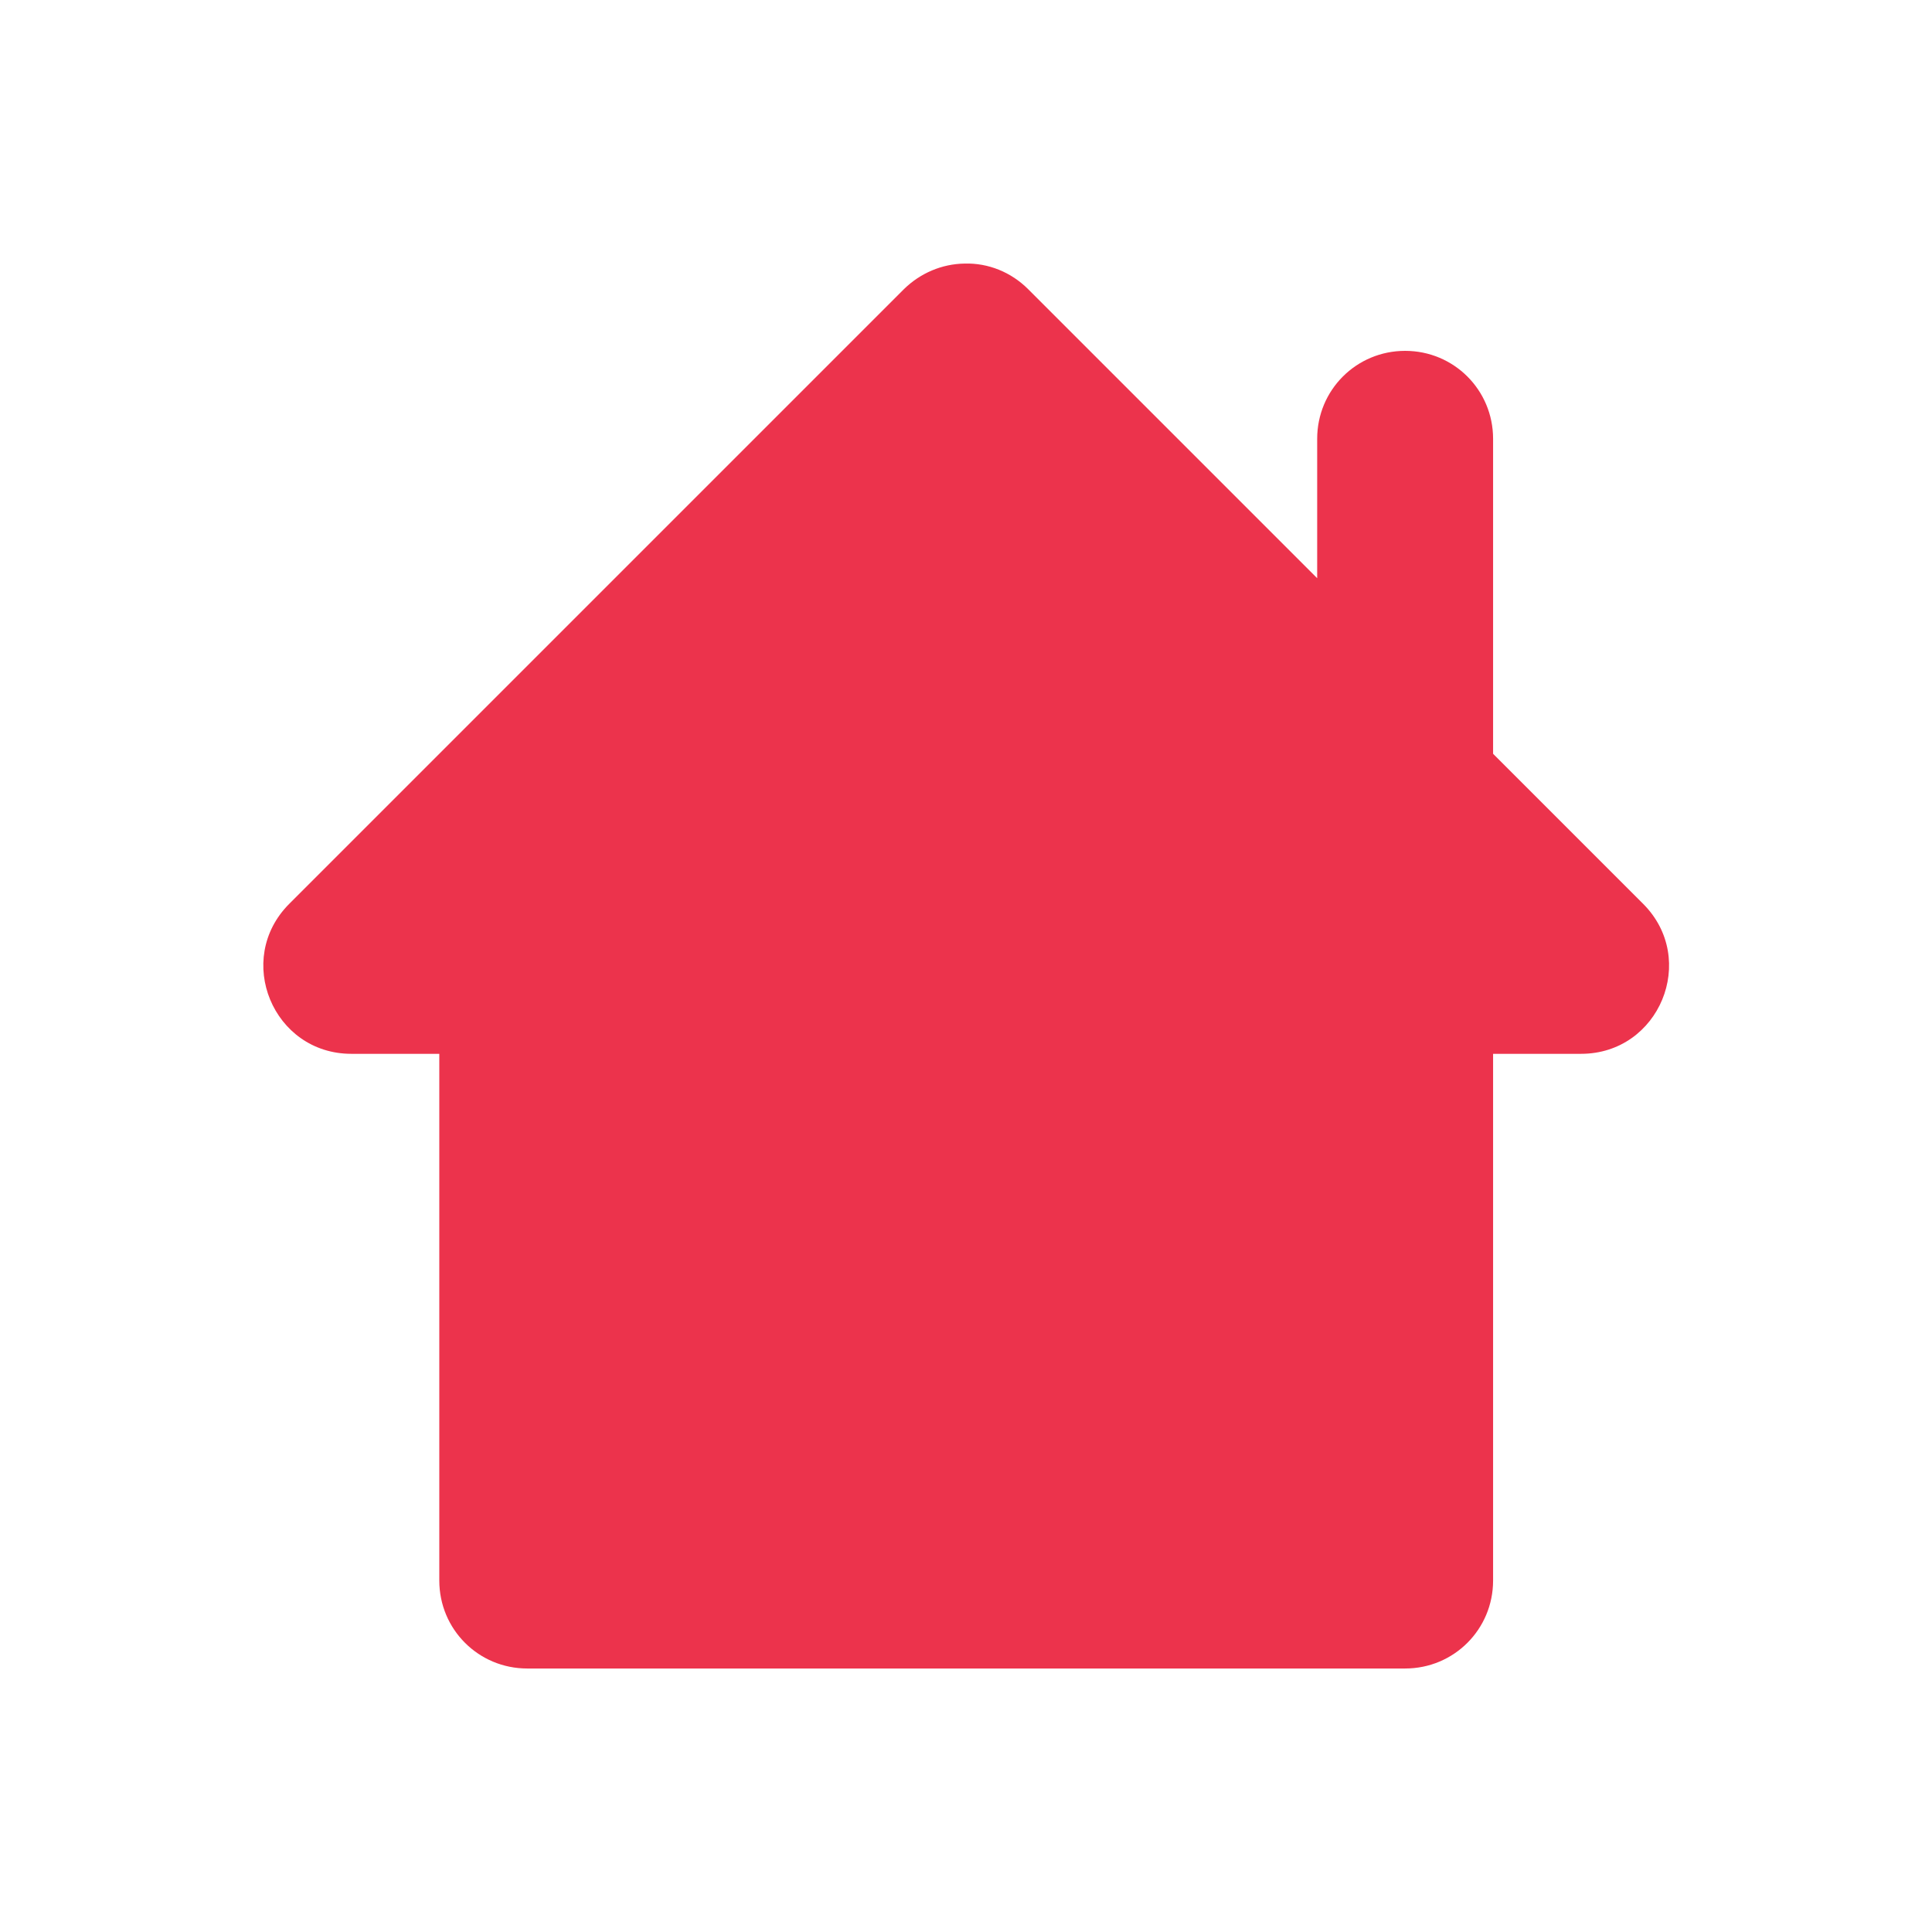
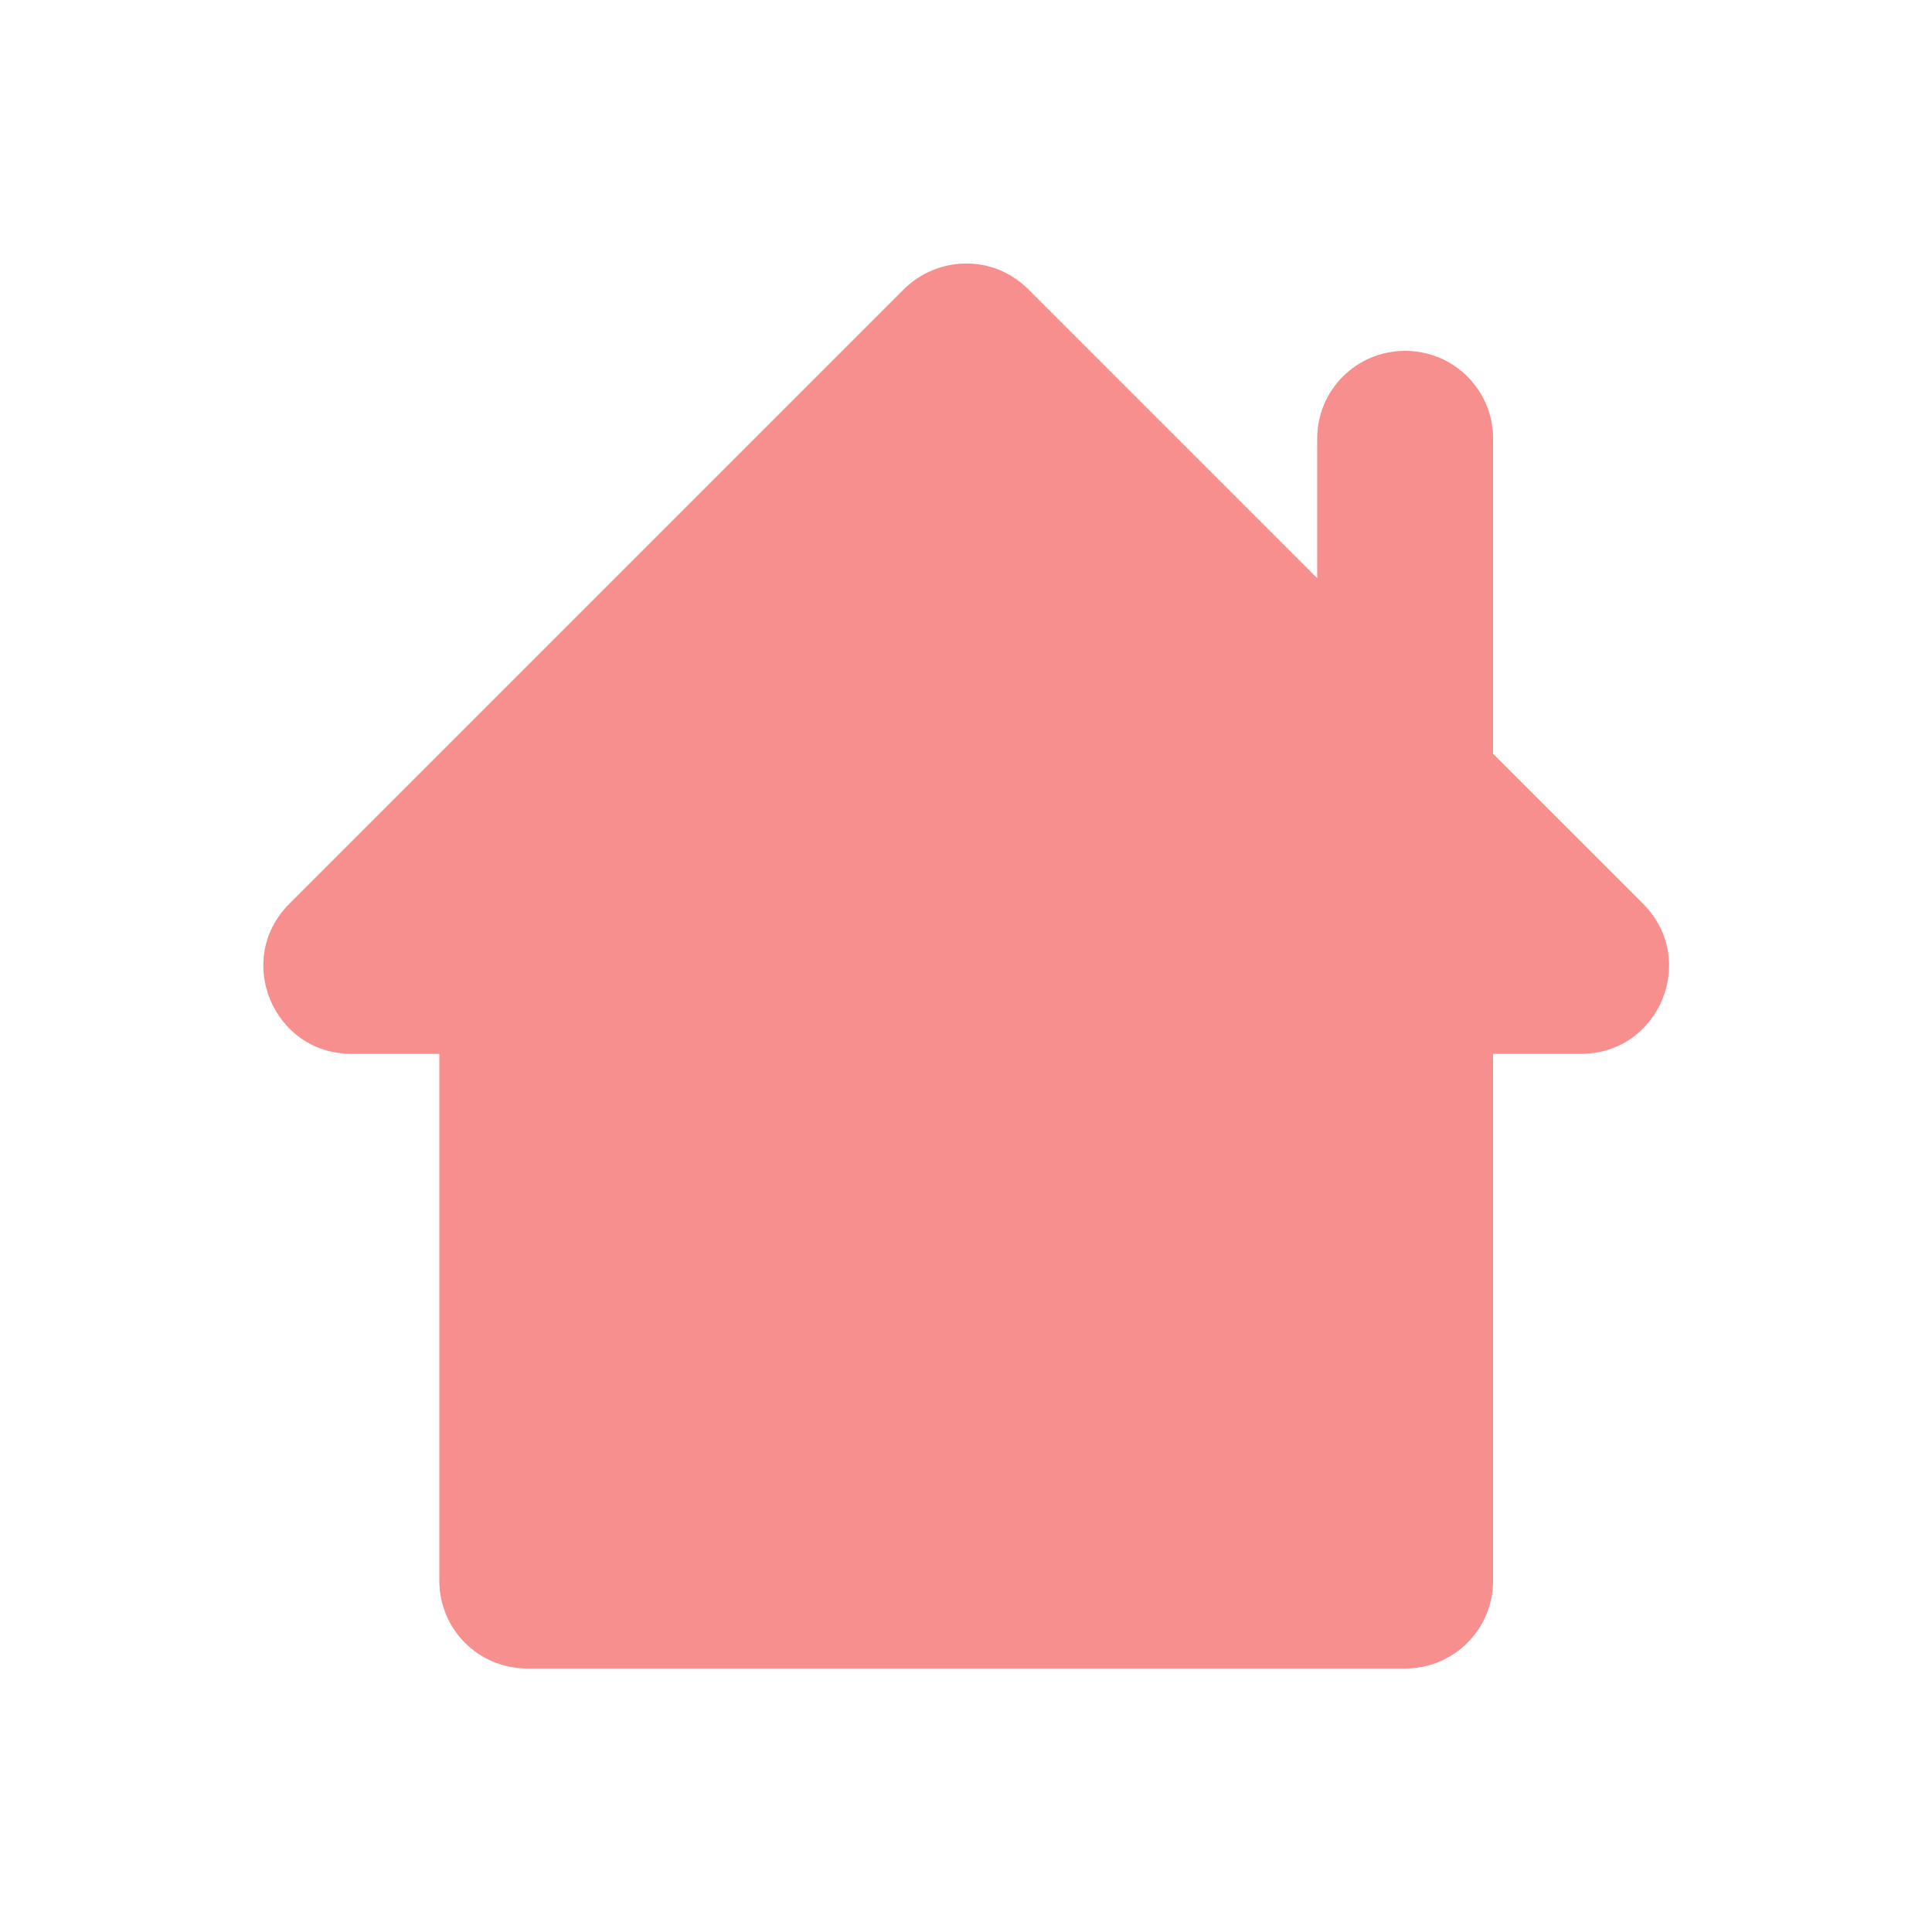
<svg xmlns="http://www.w3.org/2000/svg" height="22" viewBox="0 0 5.821 5.821" width="22">
  <defs id="defs2">
    <style type="text/css" id="current-color-scheme">
      .ColorScheme-Text {
-         color:#ec334c;
+         color:#f78f8f;
      }
      </style>
  </defs>
  <path d="m-.533 292.767c-.069.001-.134.029-.183.077l-1.852 1.852c-.167.167-.049.452.187.452h.265v1.587c0 .147.118.265.265.265h2.645c.147 0 .265-.118.265-.265v-1.587h.265c.236-0.0.354-.285.187-.452l-.452-.452v-.949c0-.147-.118-.265-.265-.265s-.265.118-.265.265v.42l-.871-.871c-.051-.051-.12-.079-.191-.077z" fill="currentColor" transform="translate(3.439583 -291.9729)" style="fill:currentColor;fill-opacity:1;stroke:none" class="ColorScheme-Text" />
</svg>
